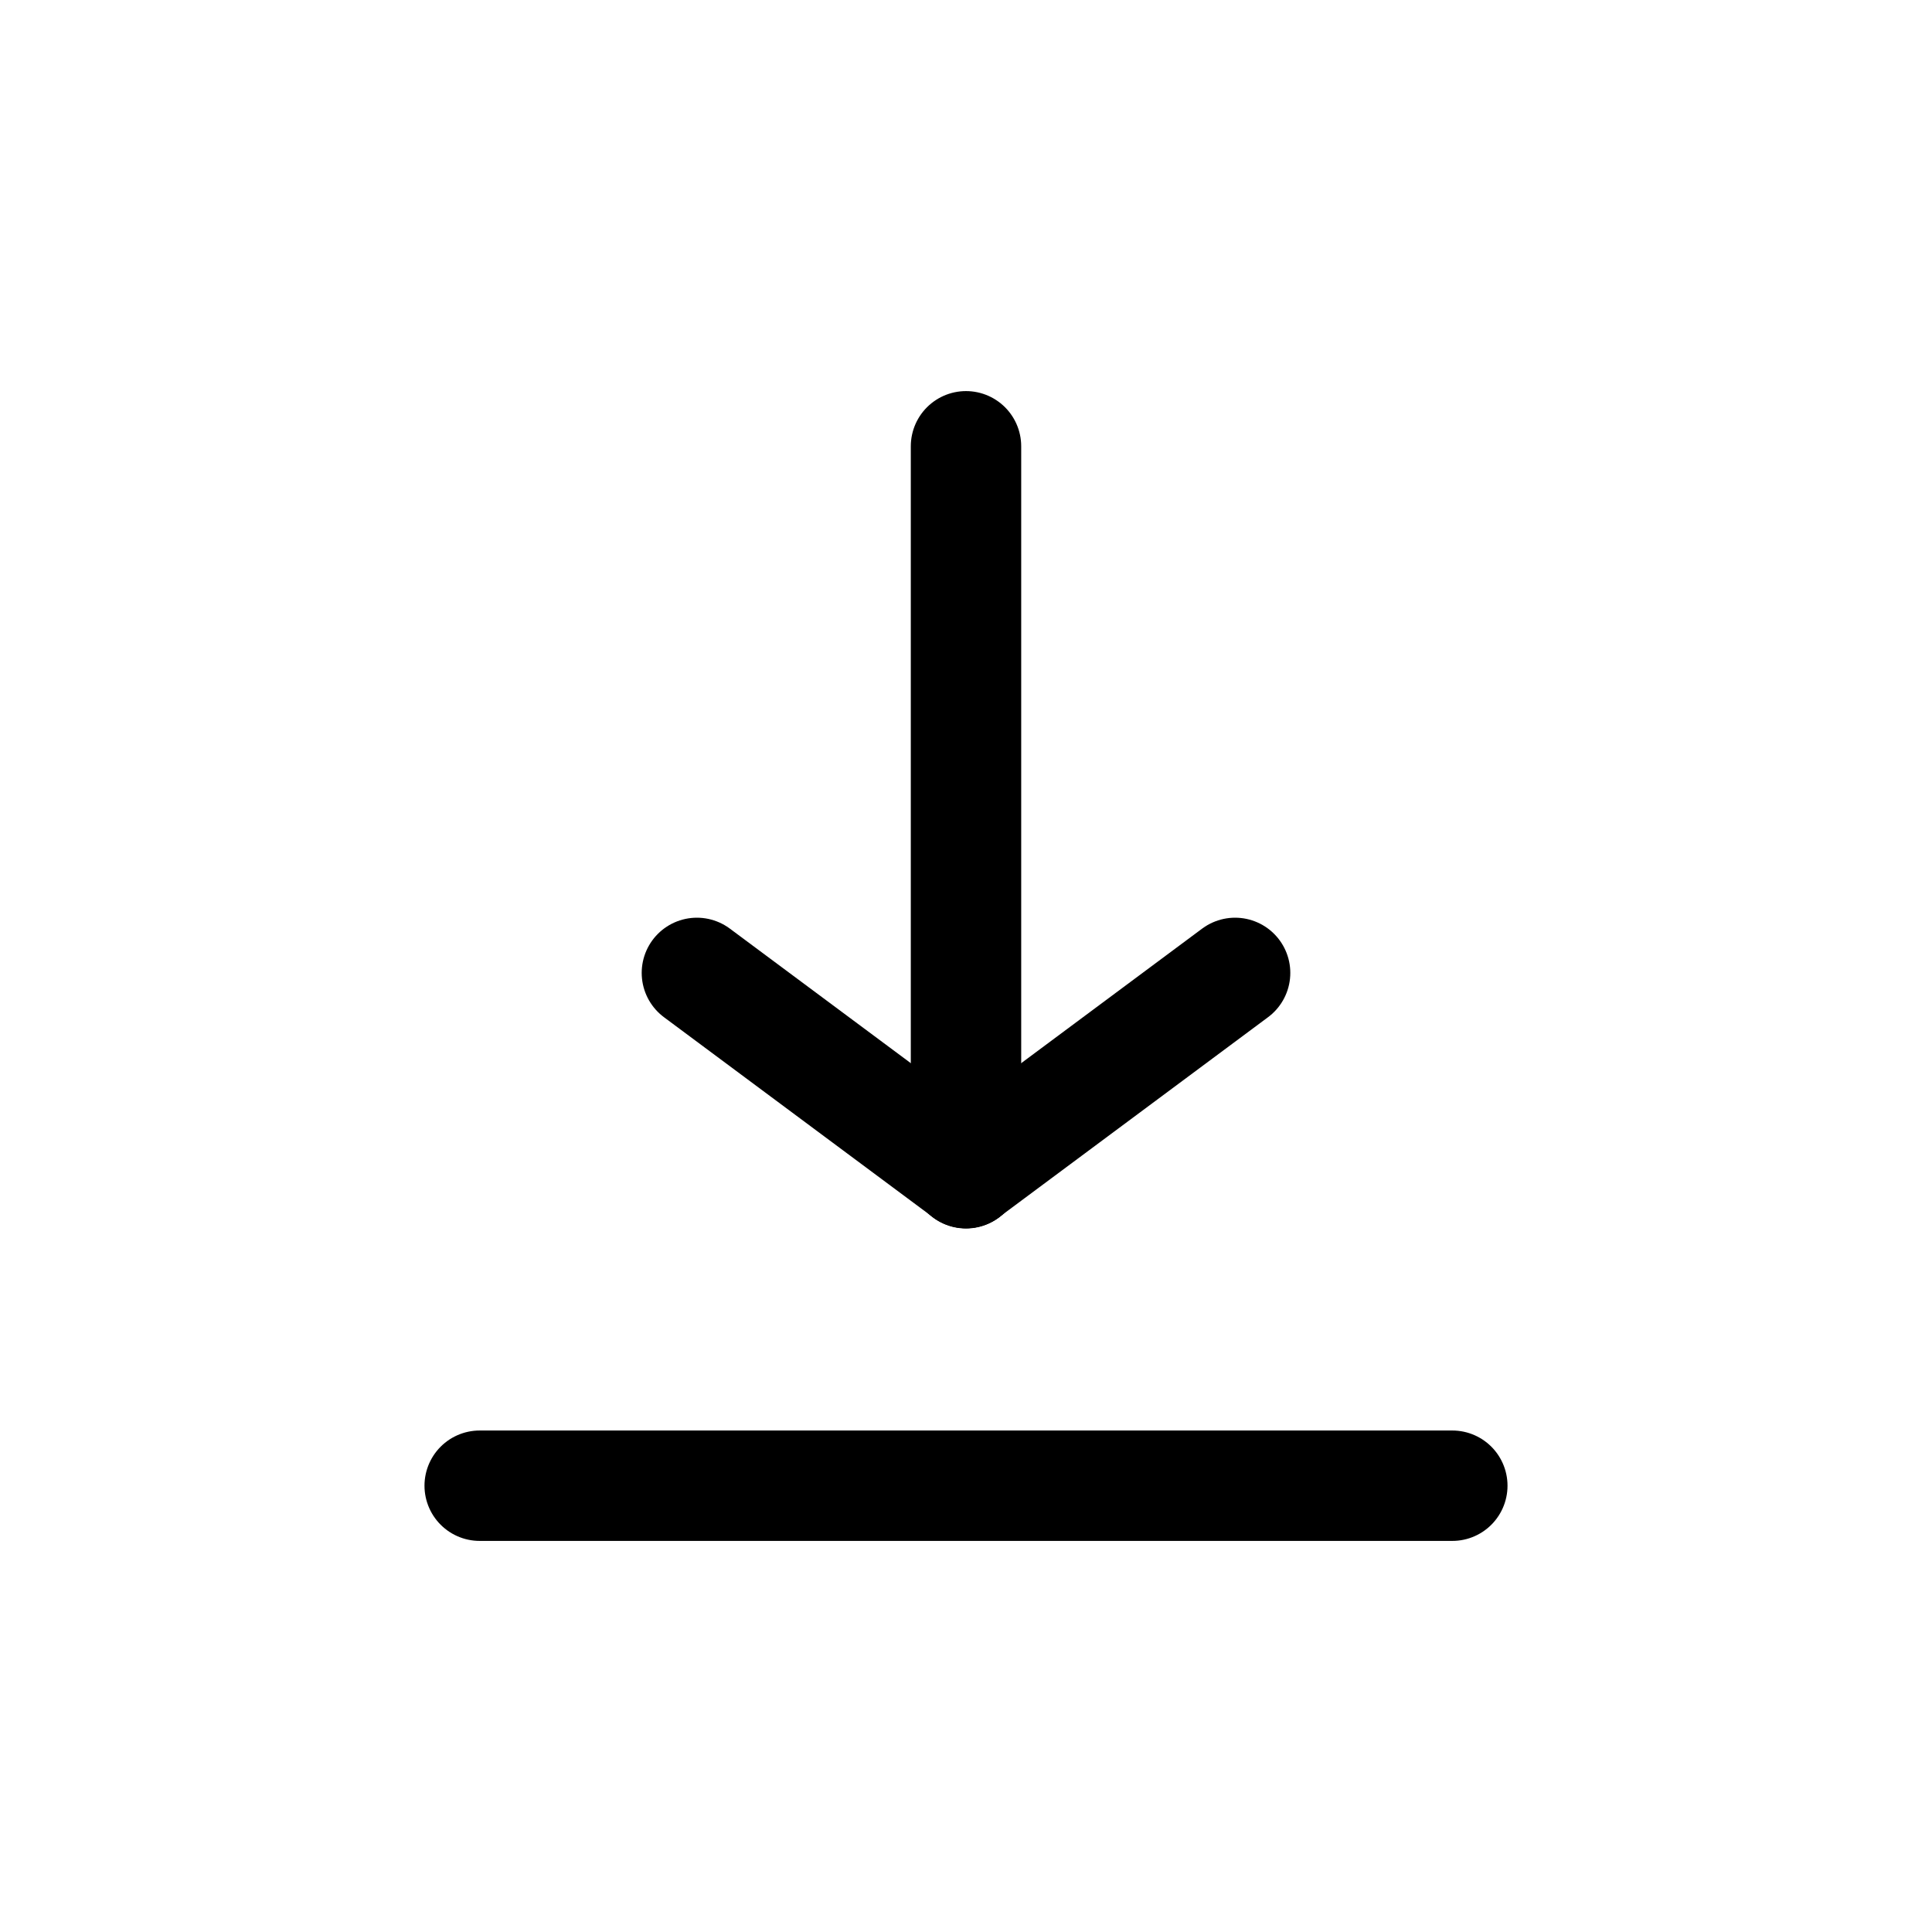
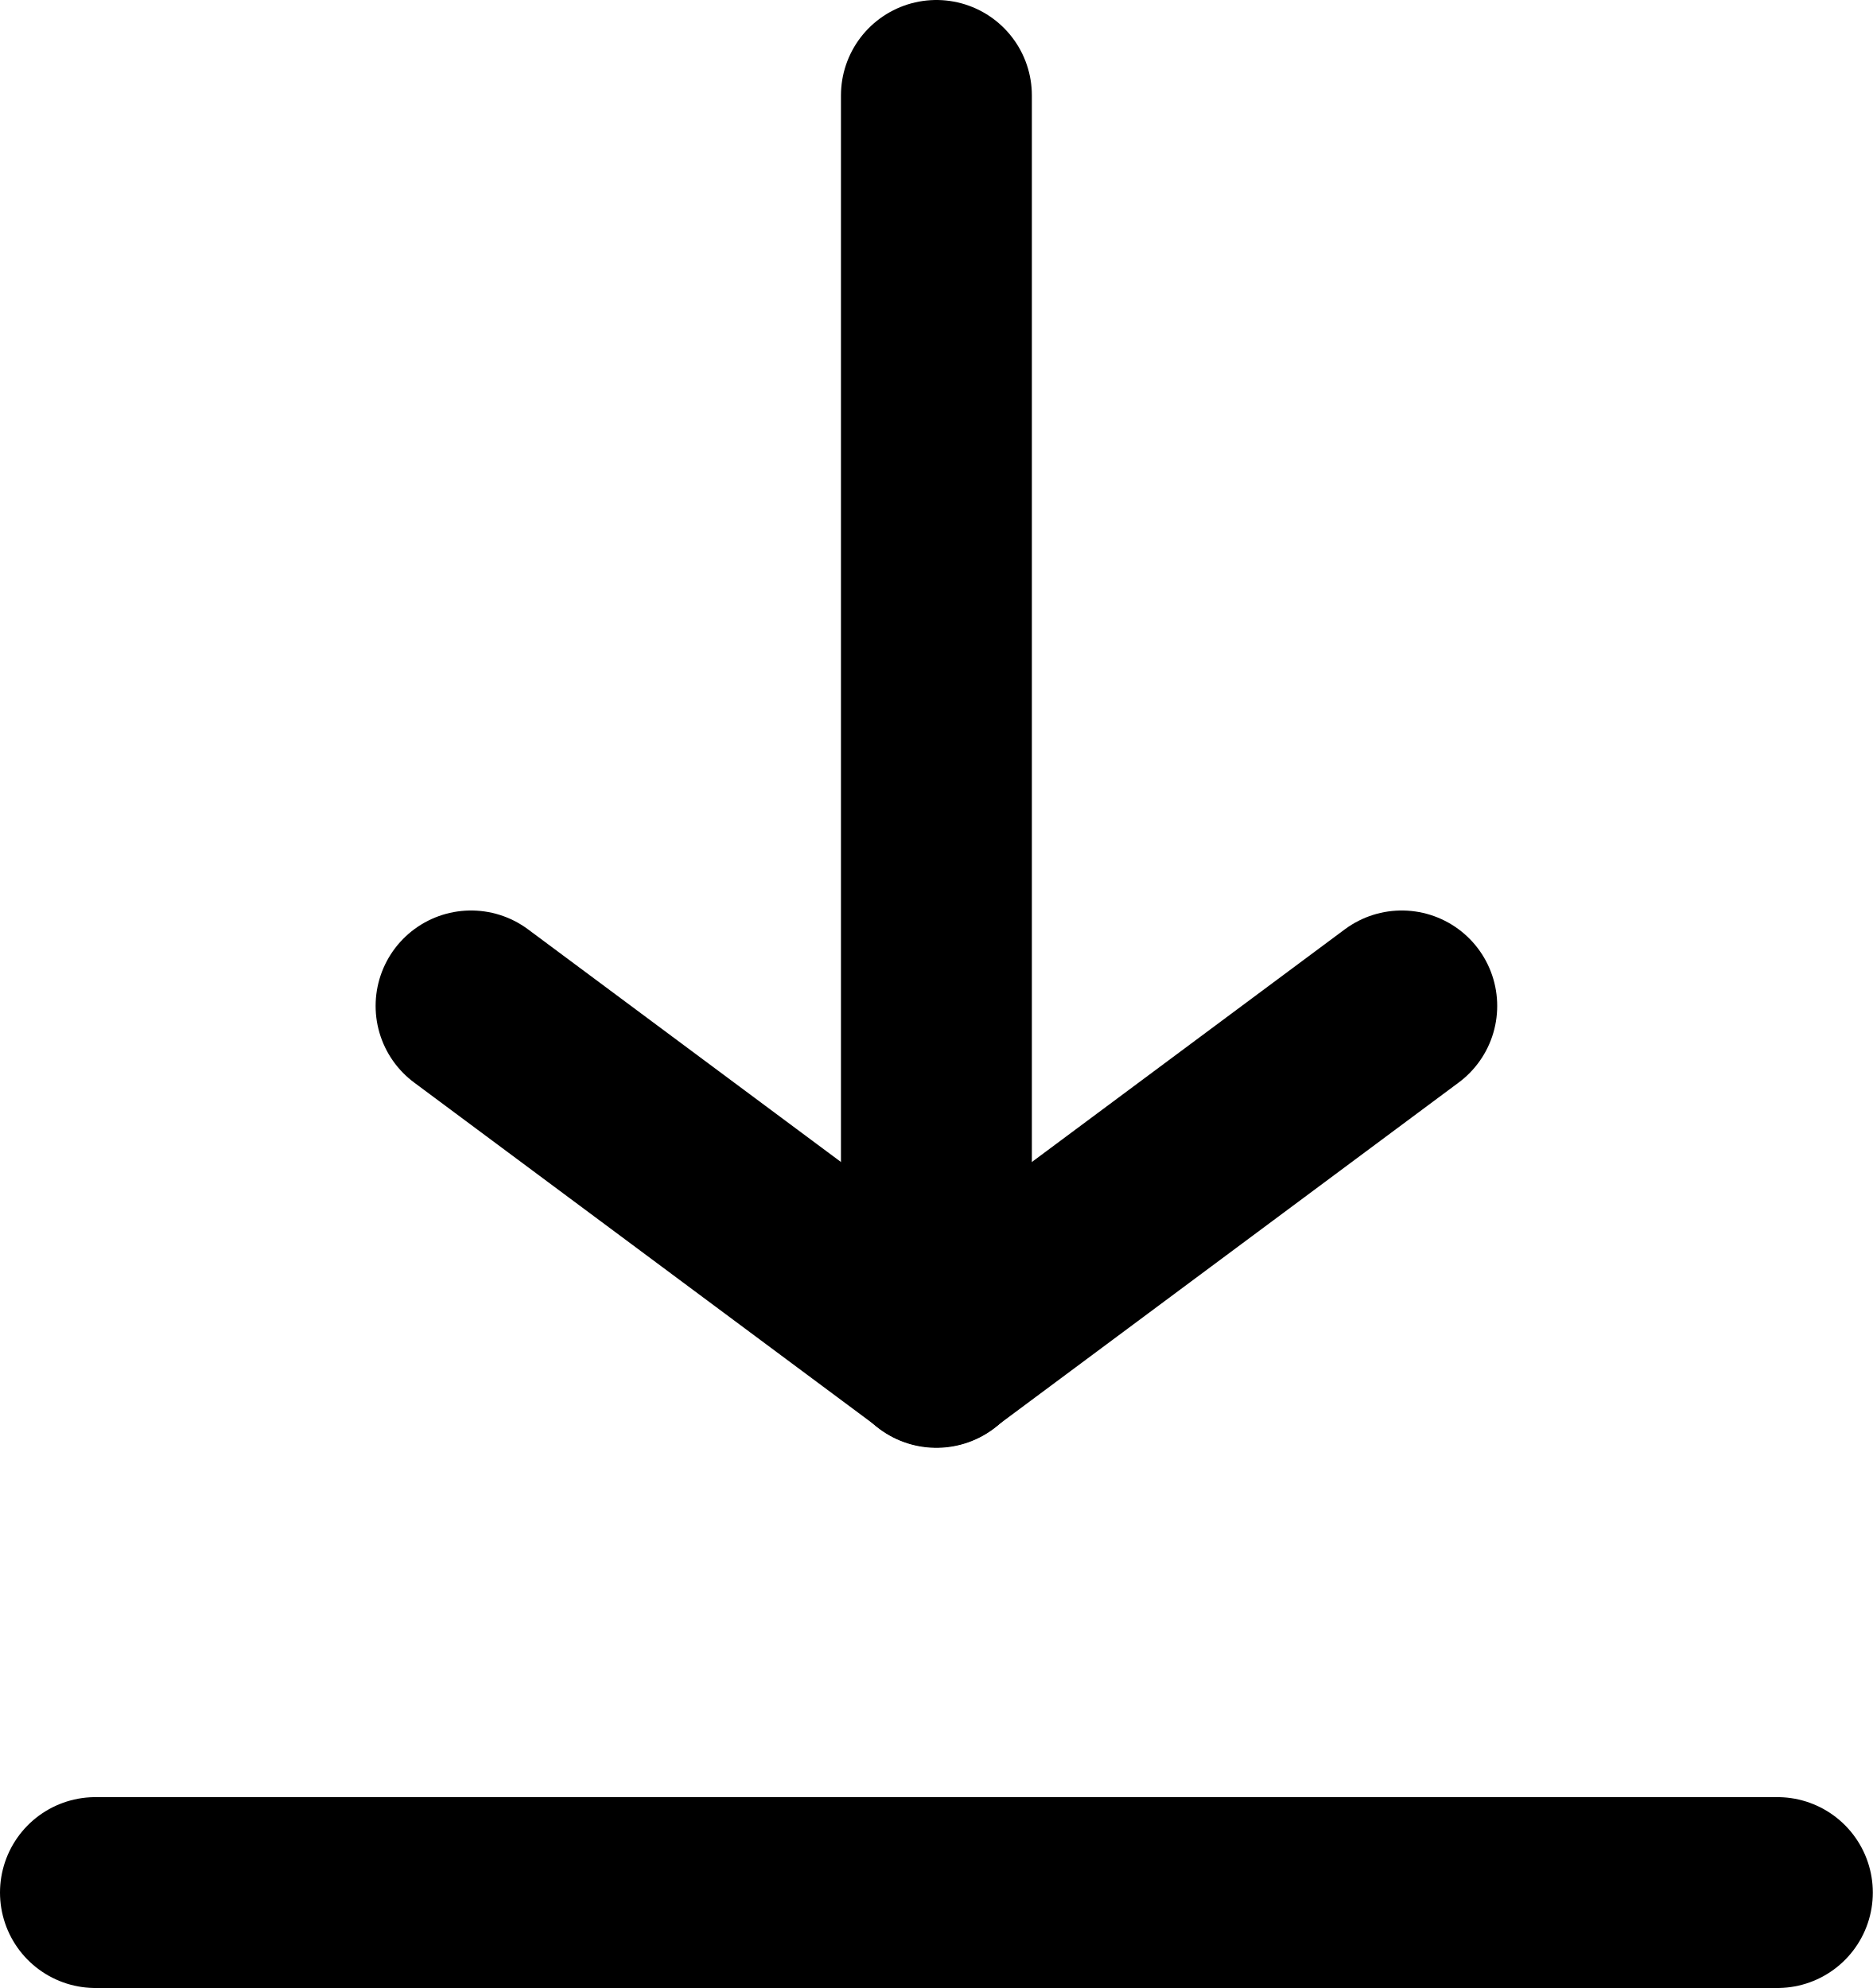
- <svg xmlns="http://www.w3.org/2000/svg" id="Ebene_2" viewBox="0 0 70 70">
-   <defs>
-     <style>
+ <svg xmlns="http://www.w3.org/2000/svg" id="Ebene_2" viewBox="0 0 39.24 41.66" version="1.1" width="39.24" height="41.66">
+   <defs id="defs1">
+     <style id="style1">
            .cls-1{stroke-linejoin:round;}.cls-1,.cls-2{fill:none;stroke:#000;stroke-linecap:round;stroke-width:4px;}.cls-2{stroke-miterlimit:10;}
        </style>
  </defs>
-   <path class="cls-1" d="M52.62,53.83H17.38" />
-   <path class="cls-2" d="M35,16.17v26.34" />
-   <path class="cls-2" d="M44.75,35.25l-9.75,7.25" />
-   <path class="cls-2" d="M25.25,35.25l9.75,7.25" />
+   <path class="cls-1" d="M 37.24,39.66 H 2" id="path1" />
+   <path class="cls-2" d="M 19.62,2 V 28.34" id="path2" />
+   <path class="cls-2" d="m 29.37,21.08 -9.75,7.25" id="path3" />
+   <path class="cls-2" d="m 9.87,21.08 9.75,7.25" id="path4" />
</svg>
